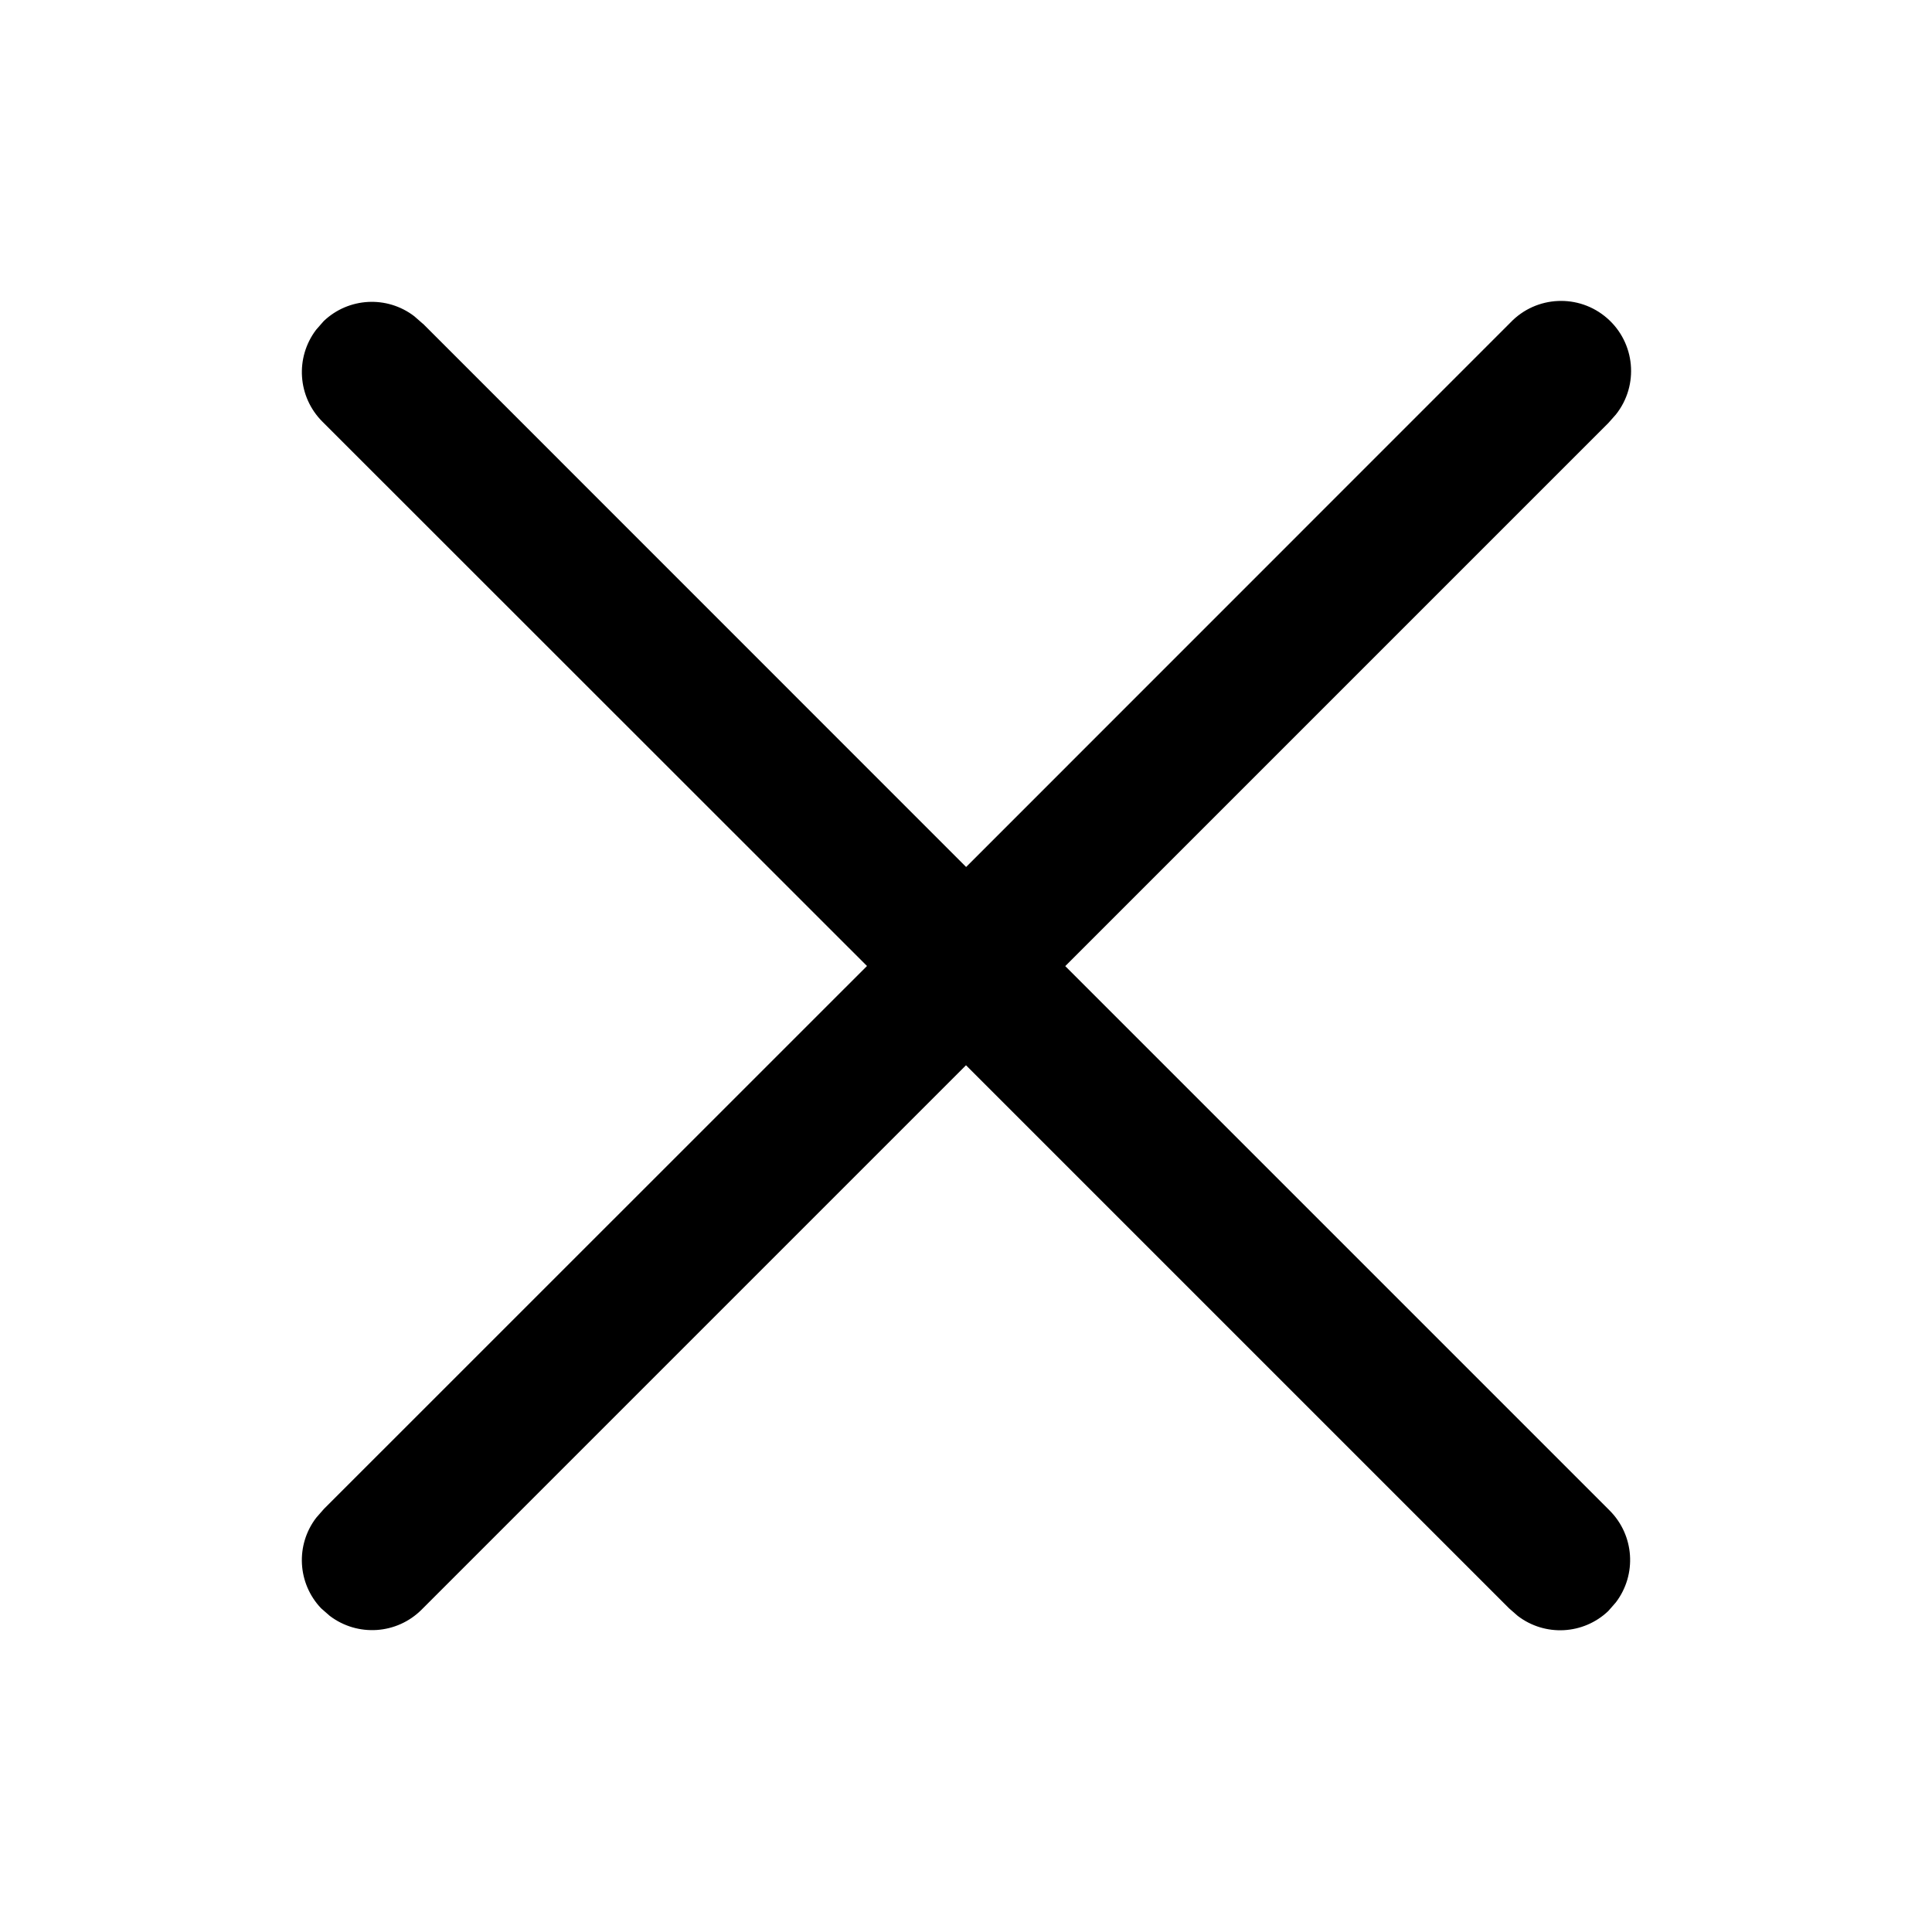
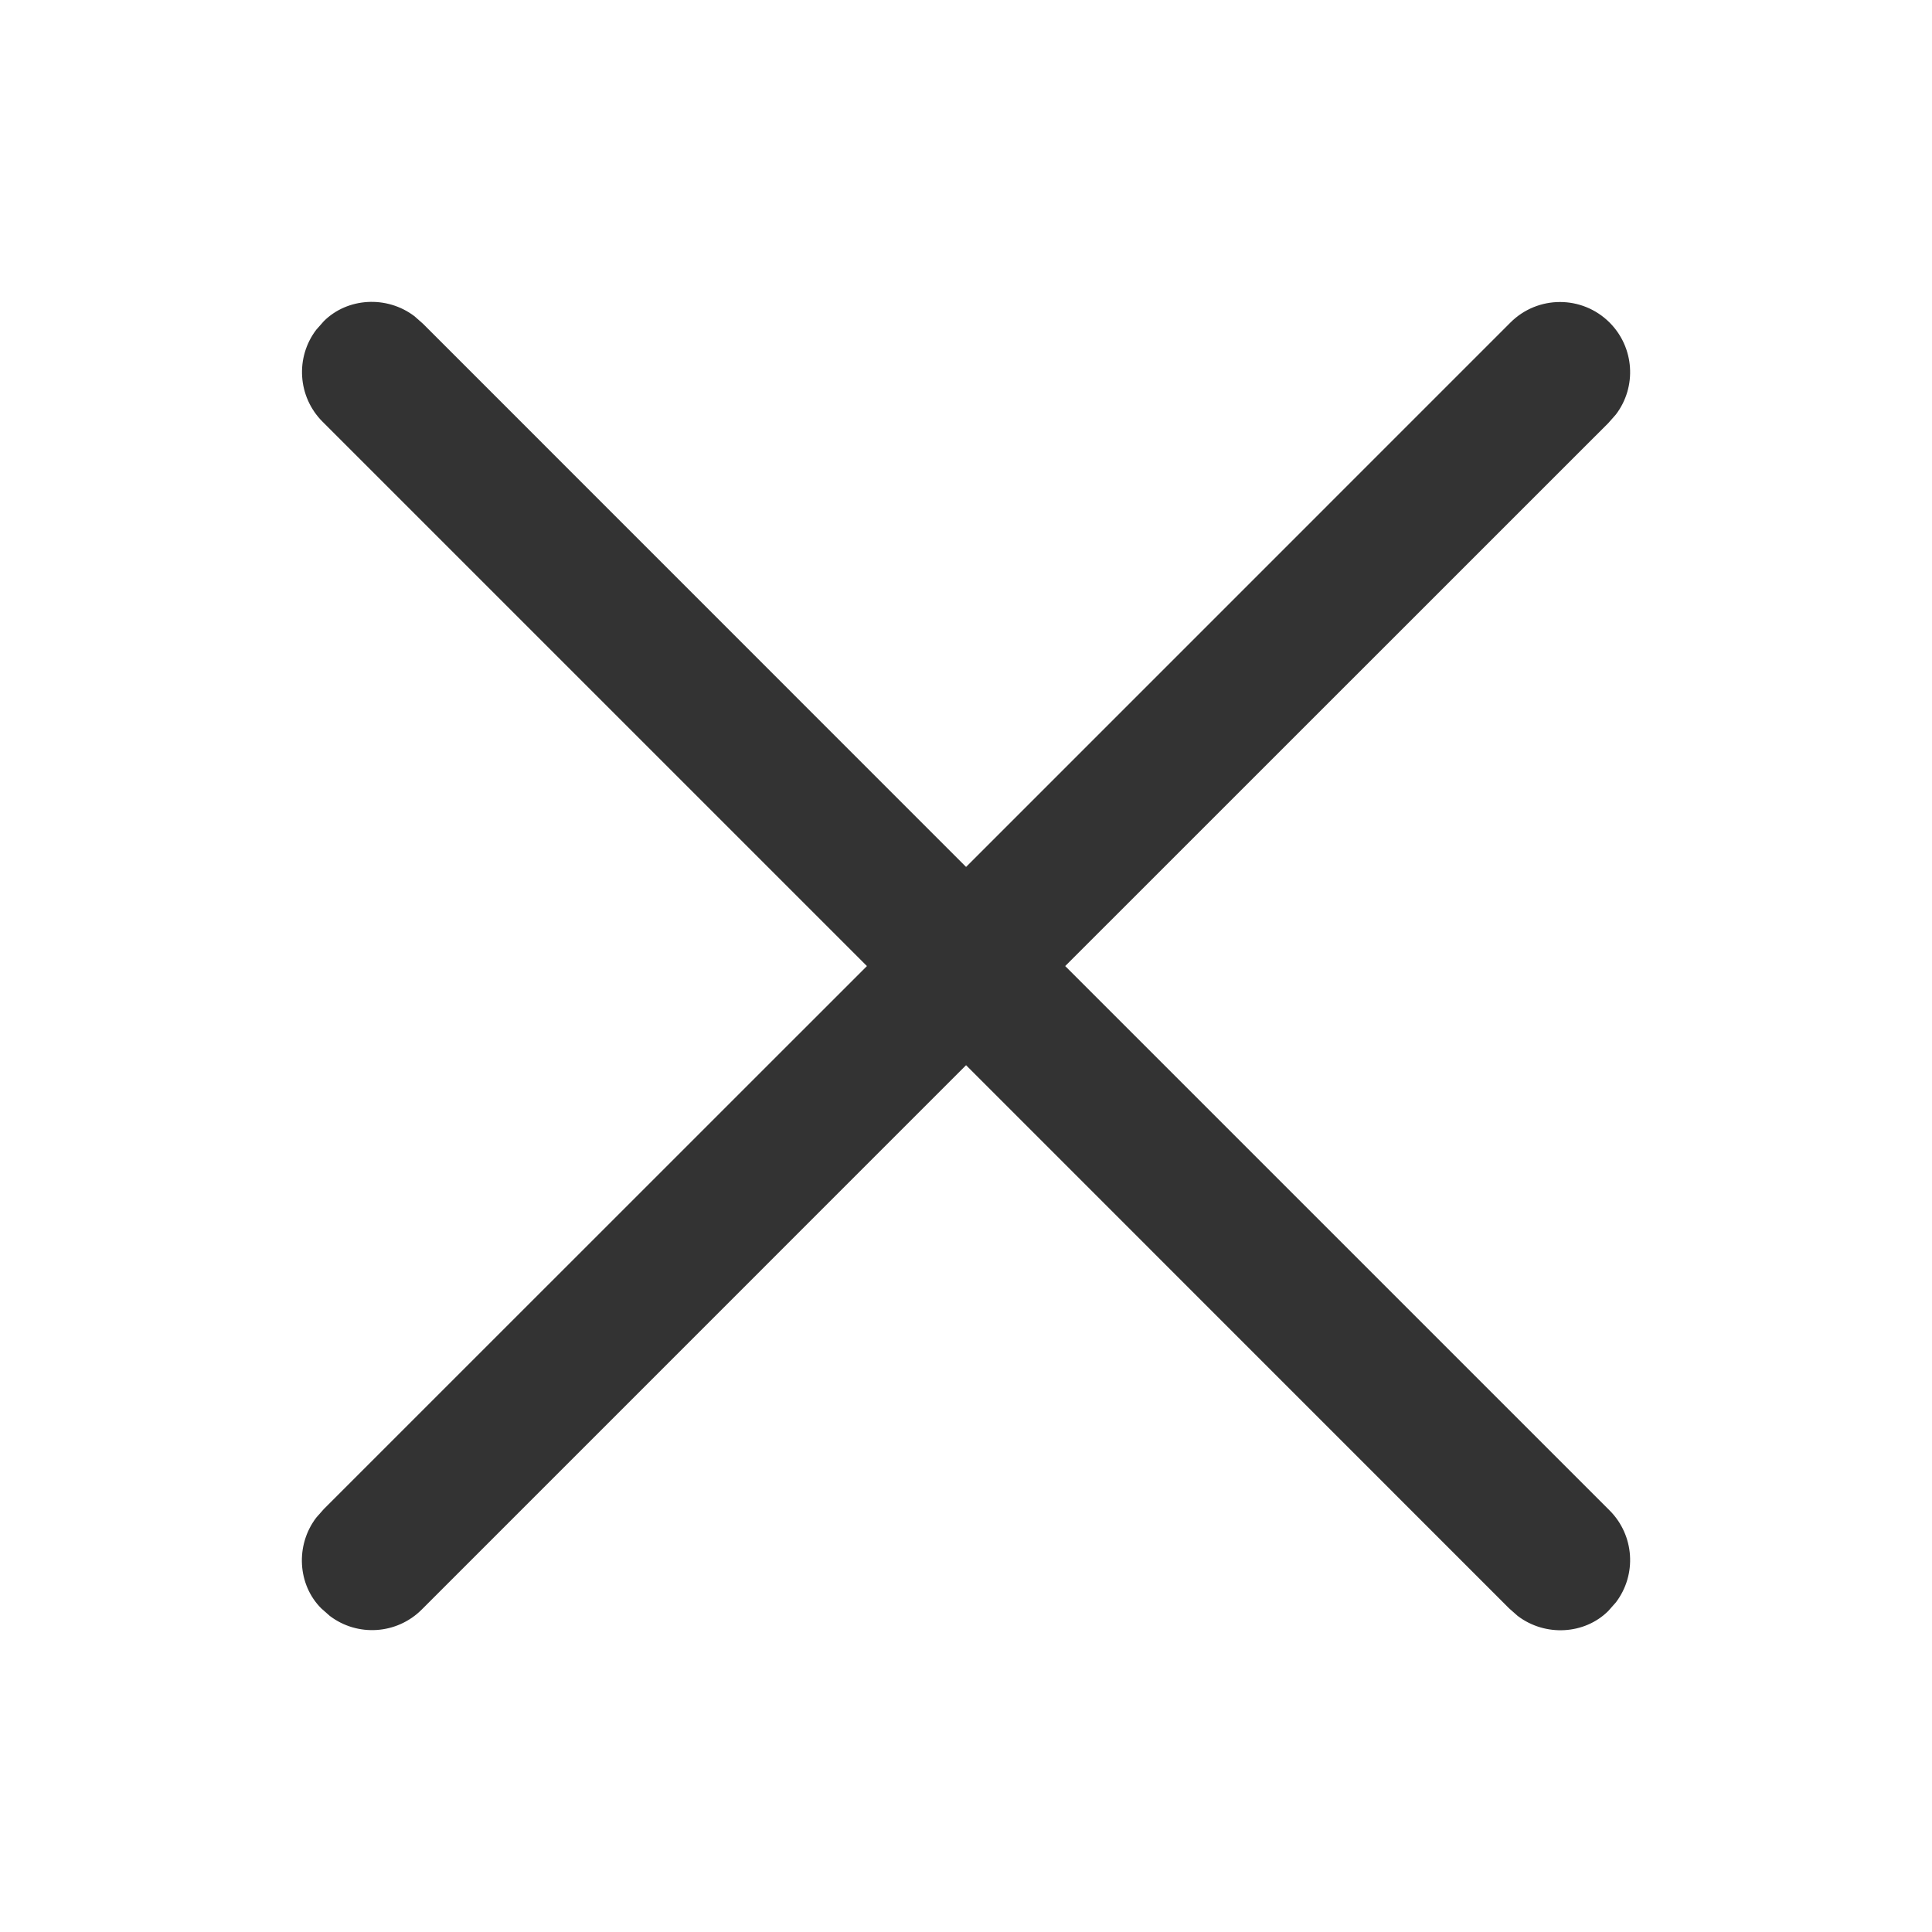
- <svg xmlns="http://www.w3.org/2000/svg" t="1597914423304" class="icon" viewBox="0 0 1024 1024" version="1.1" p-id="14662" width="16" height="16">
-   <defs>
-     <style type="text/css" />
-   </defs>
-   <path d="M224.256 171.648L512.064 459.52l288.512-288.576a37.12 37.12 0 0 1 55.872 48.768l-4.032 4.544-287.808 287.808 288.512 288.512a37.12 37.12 0 0 1 3.328 48.704l-4.032 4.608a36.992 36.992 0 0 1-48 2.56l-4.608-4.032L512 564.608 223.488 853.12a37.12 37.12 0 0 1-48.704 3.328l-4.608-4.032a36.992 36.992 0 0 1-2.56-48l4.032-4.608L459.52 512 170.88 223.488a37.12 37.12 0 0 1-3.328-48.704l4.032-4.608a36.992 36.992 0 0 1 48-2.56l4.608 4.032z" p-id="14663" />
+ <svg xmlns="http://www.w3.org/2000/svg" viewBox="0 0 1024 1024">
+   <path fill="#333" fill-rule="evenodd" d="M224.266,171.66 L512.035,459.49 L800.555,170.958 C815.069,156.445 838.599,156.445 853.113,170.958 C866.296,184.142 867.625,205.014 856.452,219.696 L852.411,224.266 L564.581,512.035 L853.113,800.555 C866.296,813.739 867.625,834.611 856.452,849.293 L852.411,853.863 C839.929,866.296 819.057,867.625 804.375,856.452 L799.804,852.411 L512.035,564.581 L223.515,853.113 C210.332,866.296 189.46,867.625 174.778,856.452 L170.208,852.411 C157.775,839.929 156.445,819.057 167.619,804.375 L171.66,799.804 L459.49,512.035 L170.958,223.515 C157.775,210.332 156.445,189.46 167.619,174.778 L171.66,170.208 C184.142,157.775 205.014,156.445 219.696,167.619 L224.266,171.66 Z" />
</svg>
